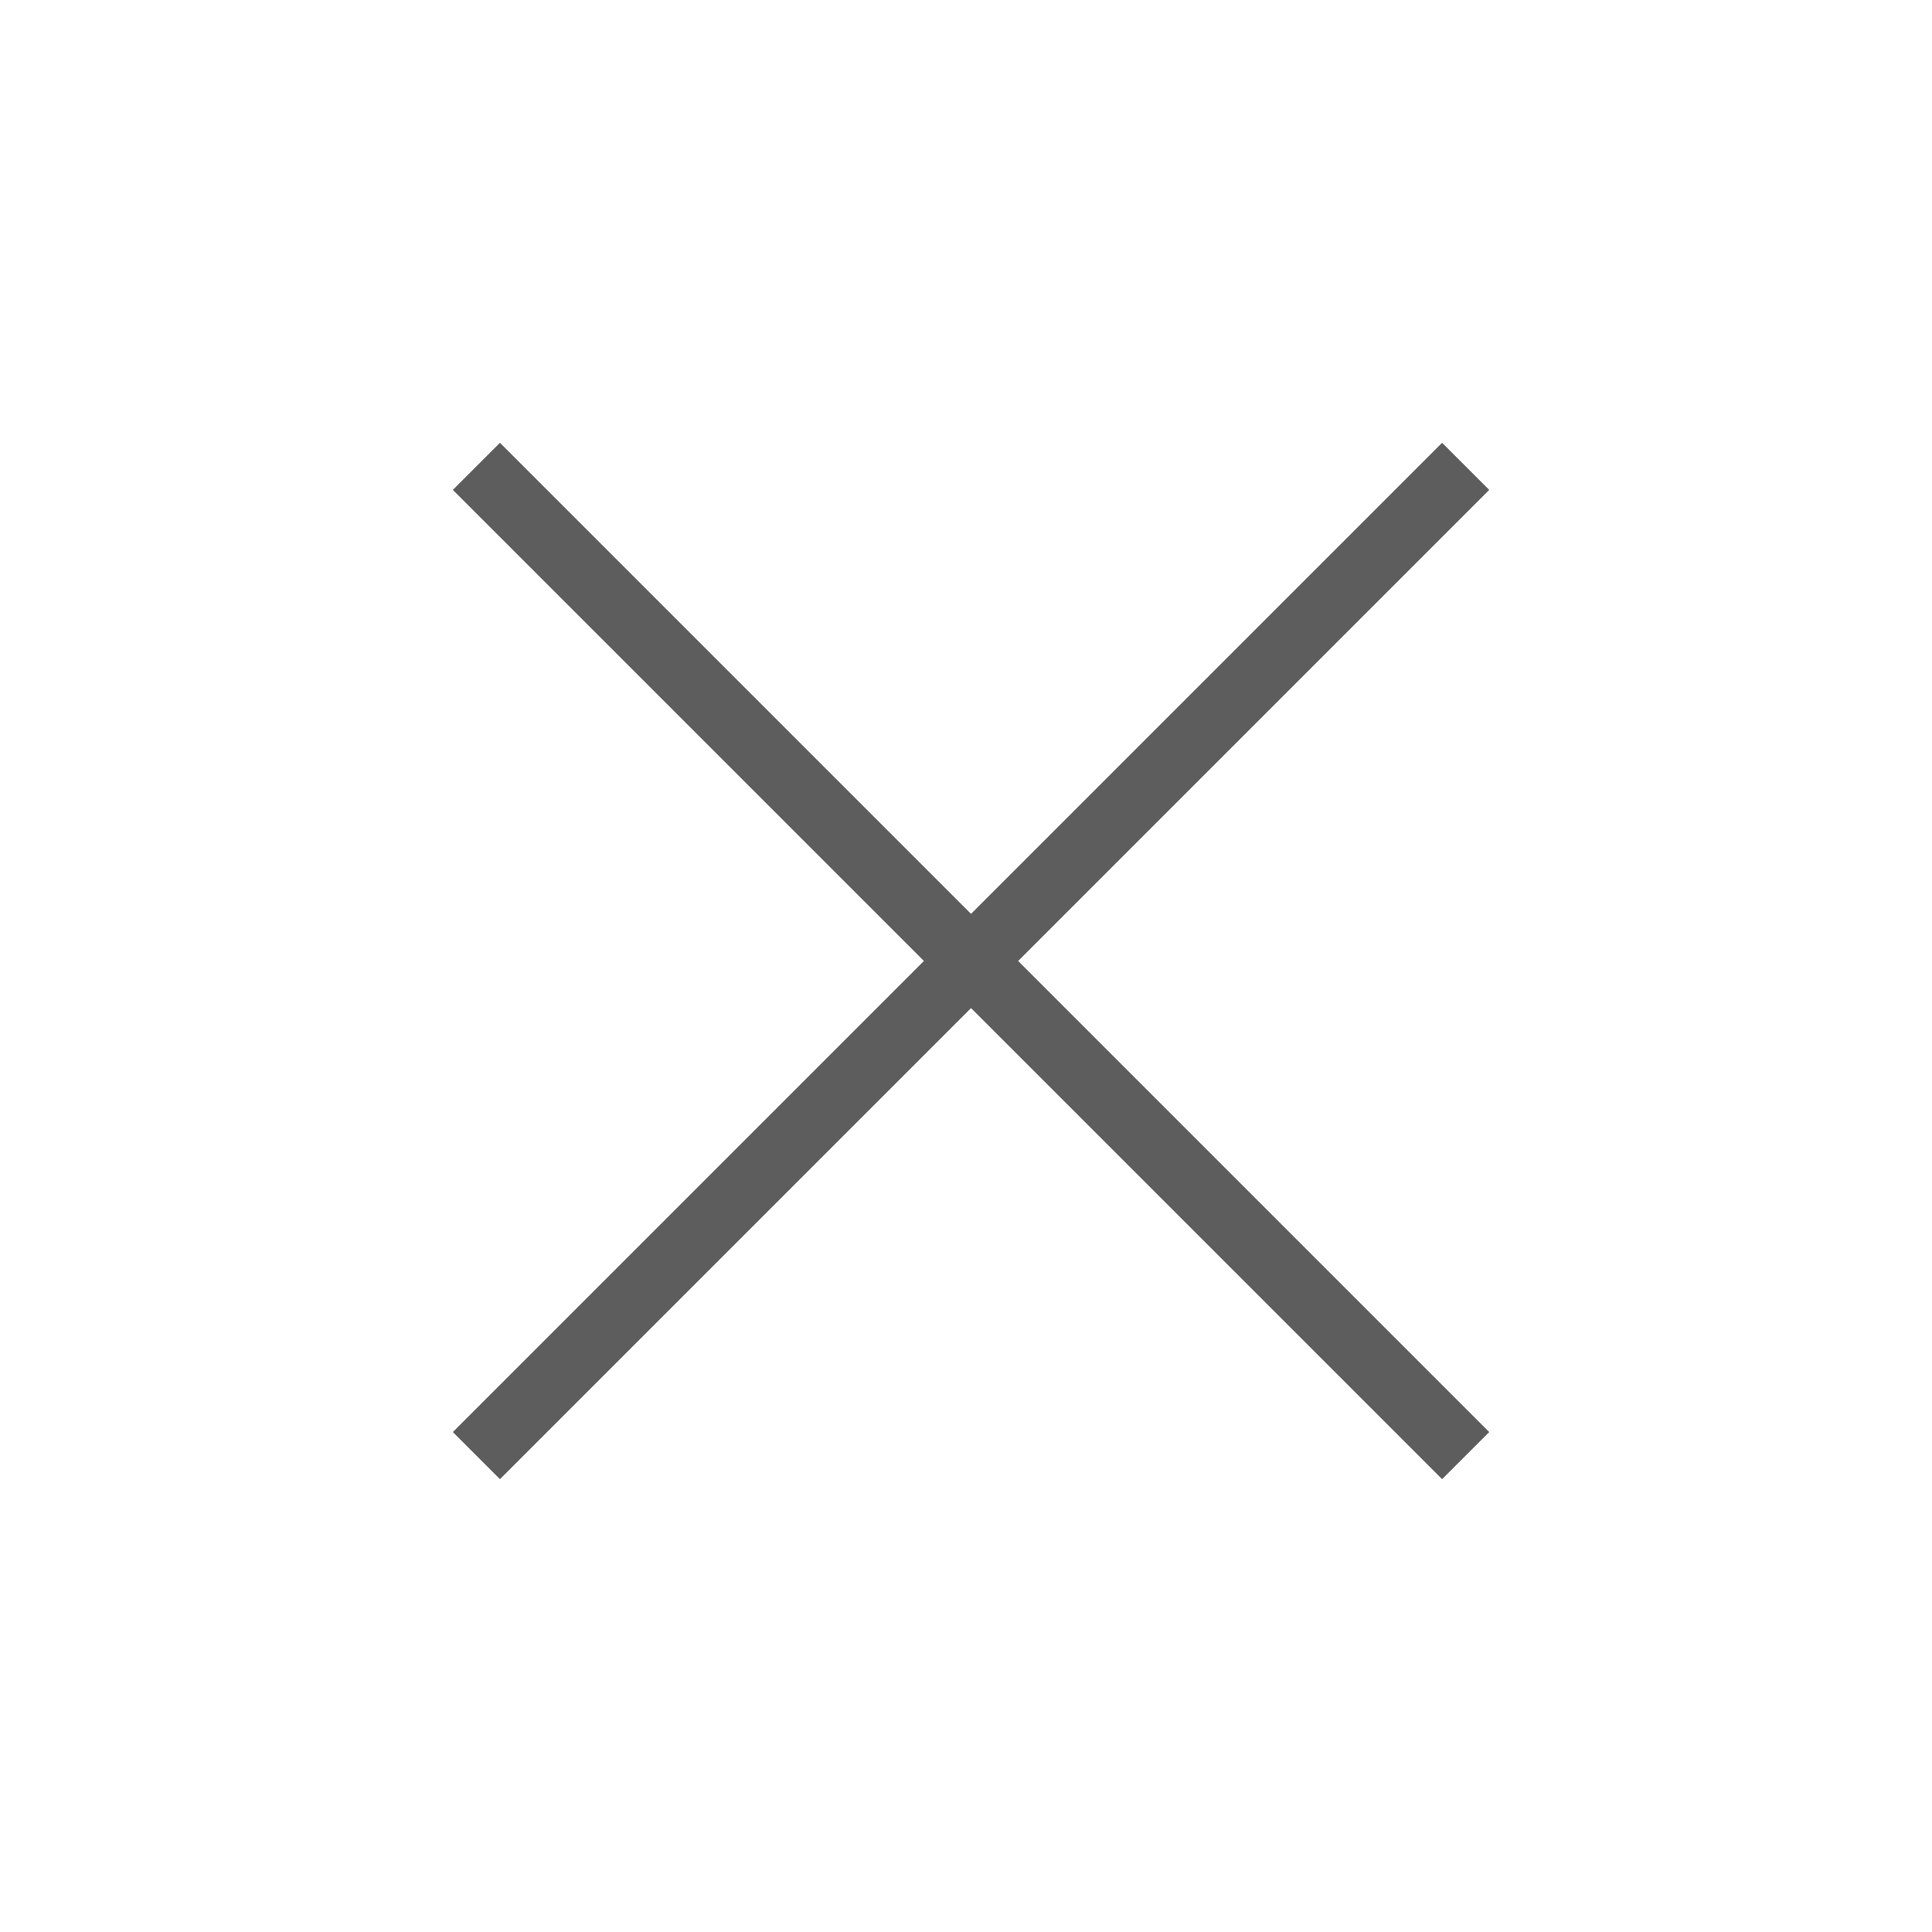
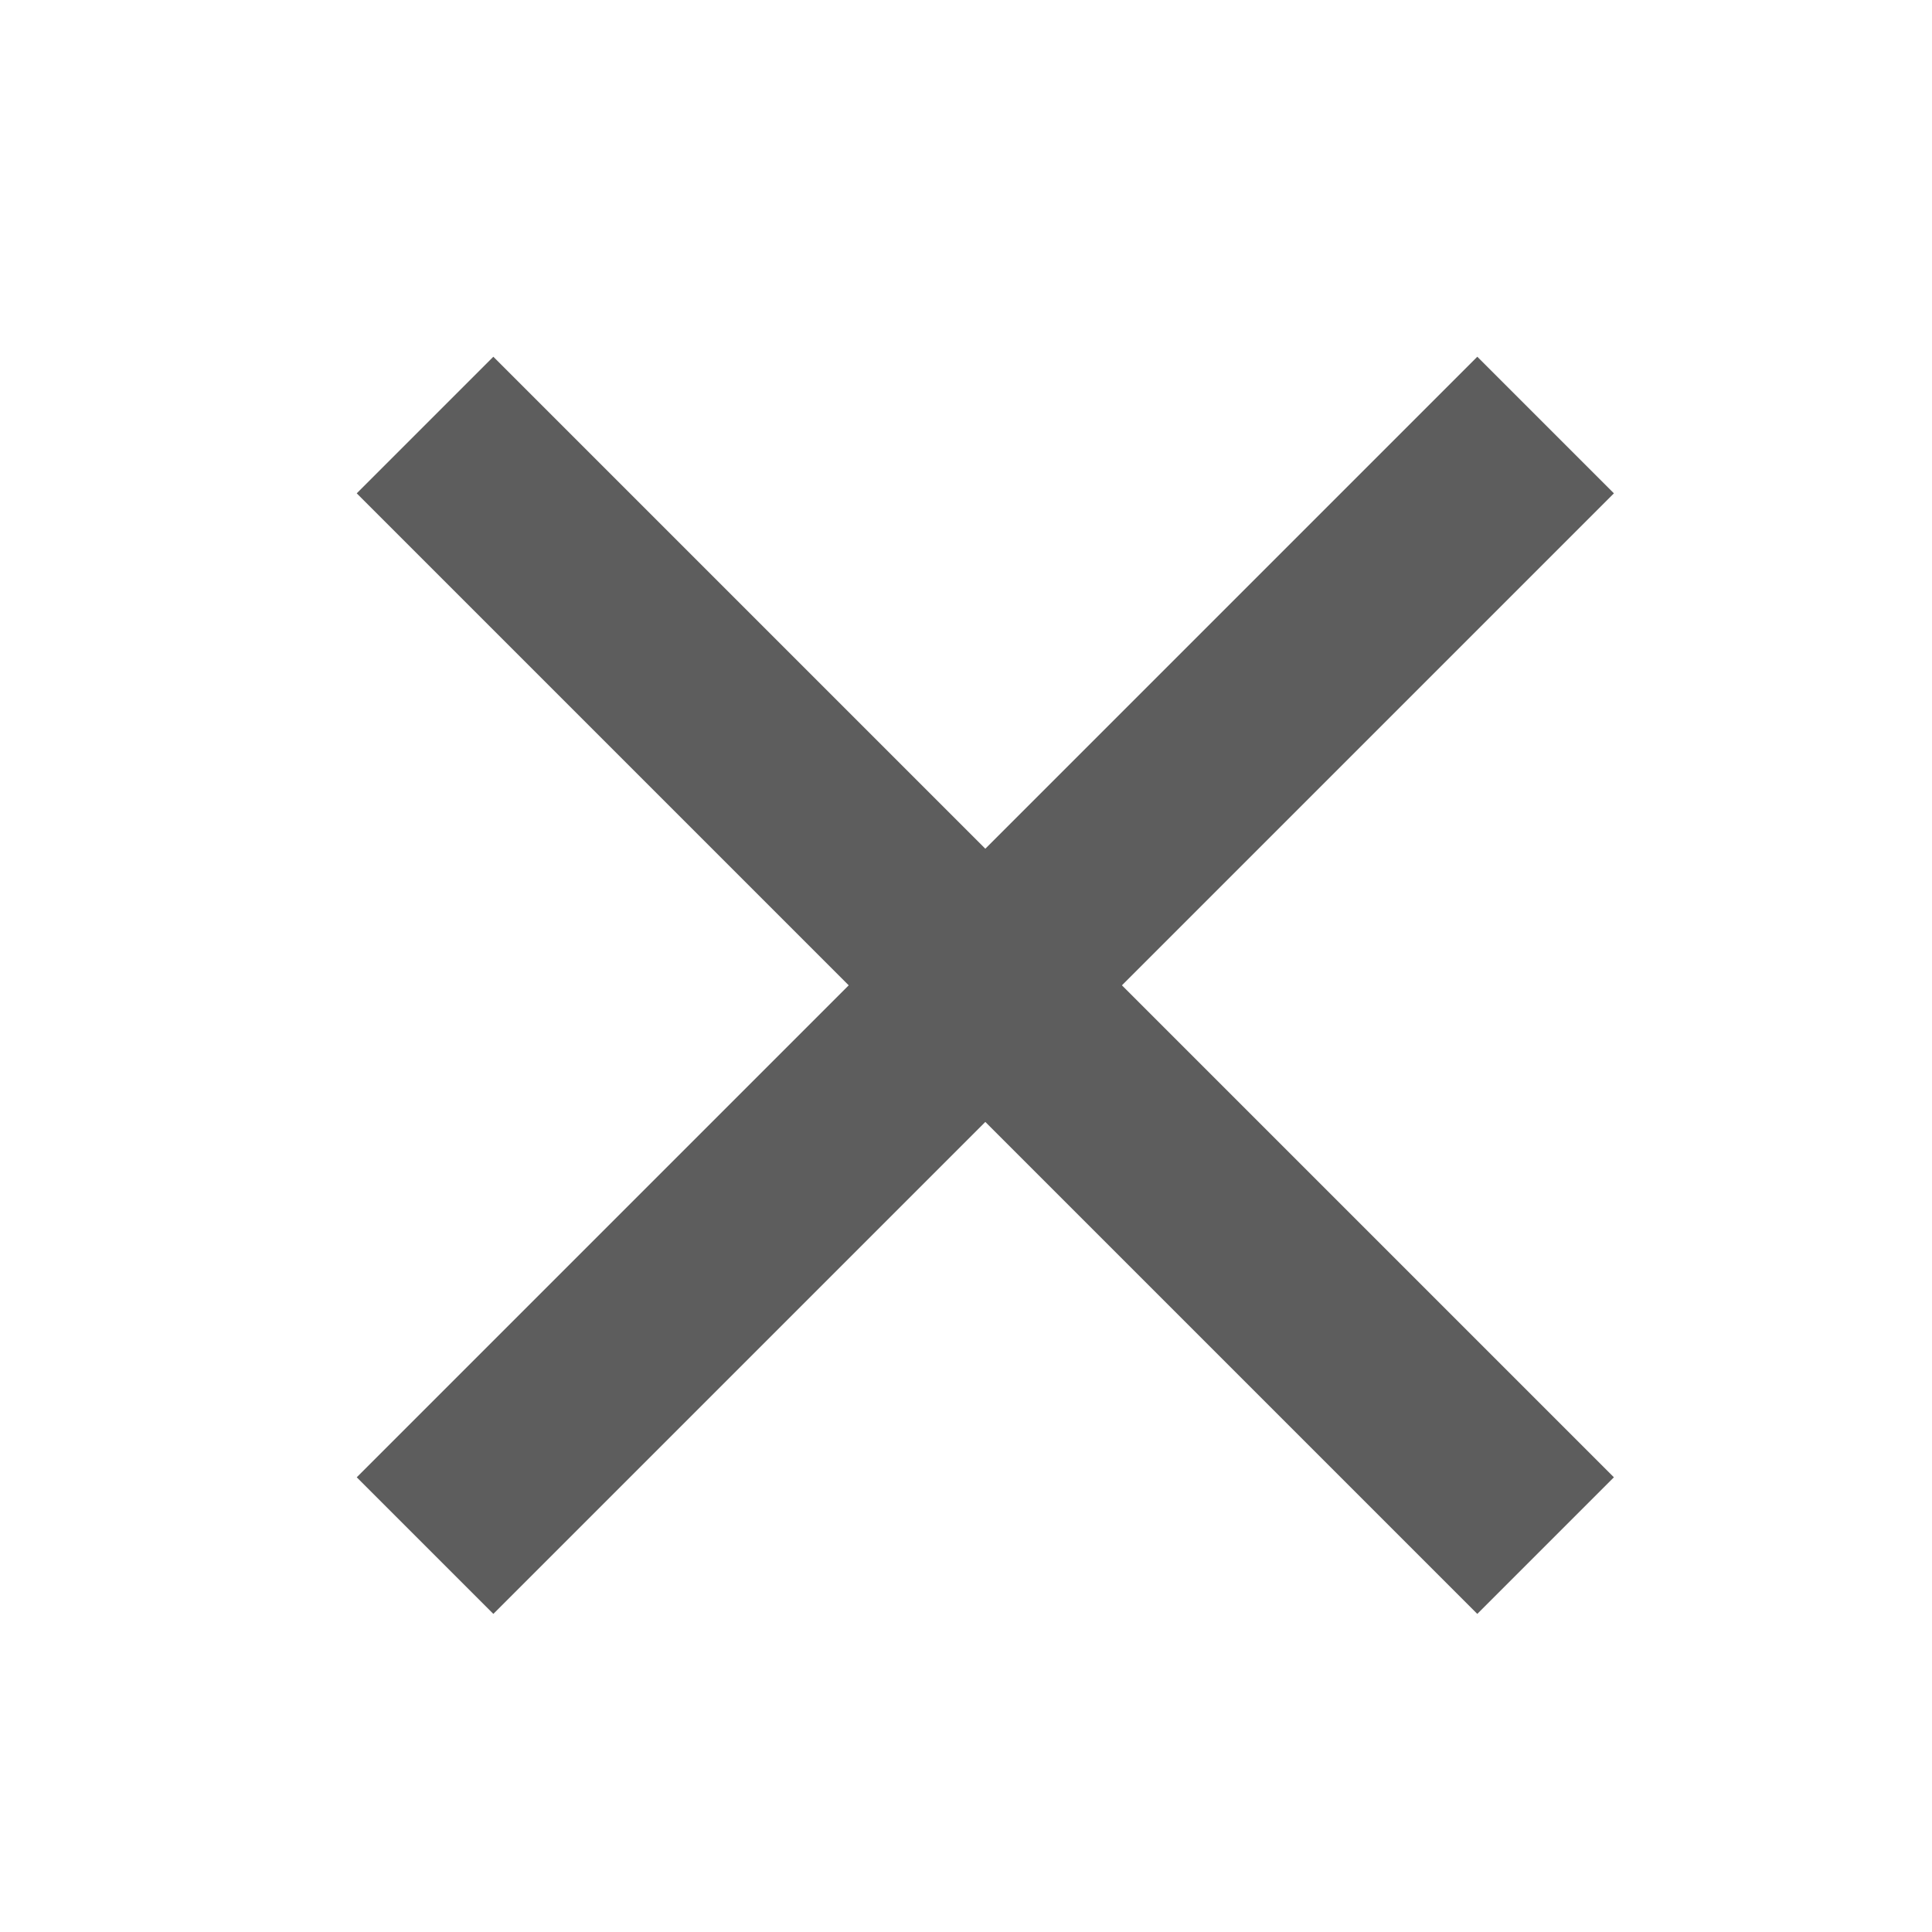
- <svg xmlns="http://www.w3.org/2000/svg" version="1.1" id="Capa_1" x="0px" y="0px" viewBox="0 0 58 58" style="enable-background:new 0 0 58 58;" xml:space="preserve">
-   <rect style="fill:#fff;" width="58" height="58" />
-   <line style="fill:none;stroke:#5d5d5d;stroke-width:2;stroke-miterlimit:10;" x1="44" y1="14" x2="14.302" y2="43.698" />
-   <line style="fill:none;stroke:#5d5d5d;stroke-width:2;stroke-miterlimit:10;" x1="44" y1="43.698" x2="14.302" y2="14" />
+ <svg xmlns="http://www.w3.org/2000/svg" version="1.1" id="Capa_1" x="0px" y="0px" viewBox="0 0 50 50" style="enable-background:new 0 0 50 50;" xml:space="preserve">
+   <rect style="fill:#fff;" width="50" height="50" />
+   <line style="fill:none;stroke:#5d5d5d;stroke-width:5;stroke-miterlimit:10;" x1="40" y1="11" x2="11" y2="40" />
+   <line style="fill:none;stroke:#5d5d5d;stroke-width:5;stroke-miterlimit:10;" x1="40" y1="40" x2="11" y2="11" />
</svg>
